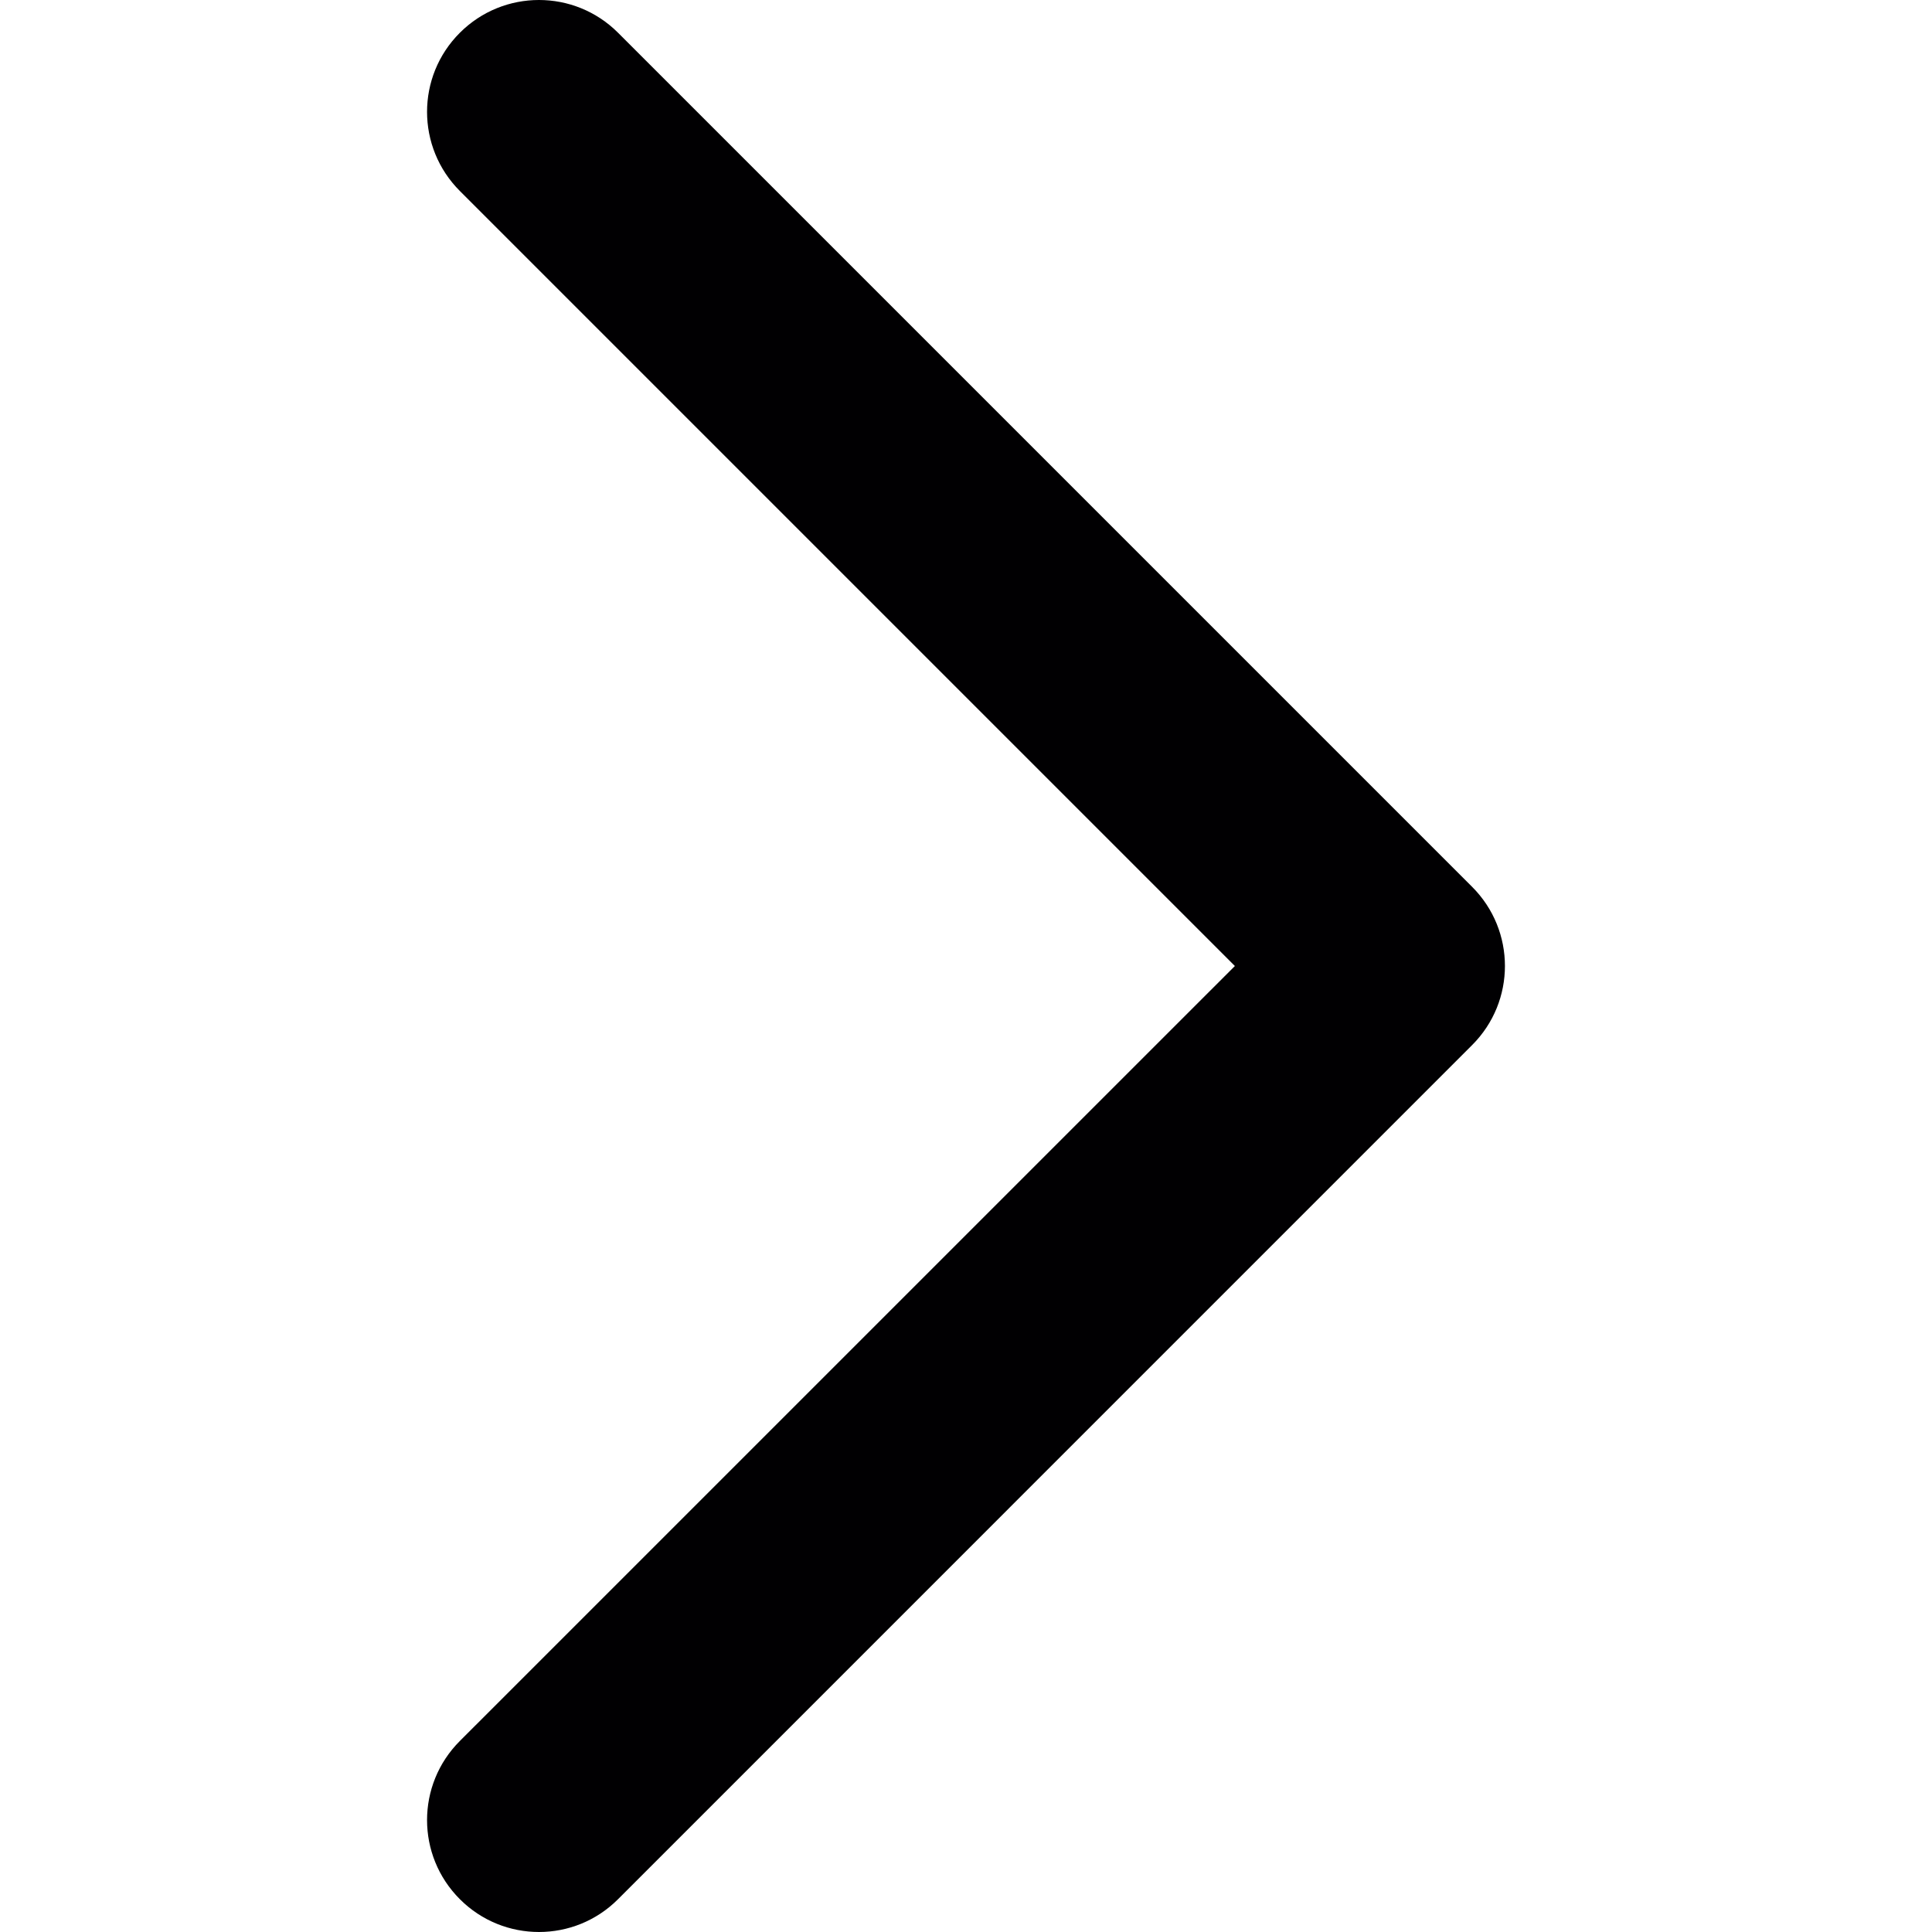
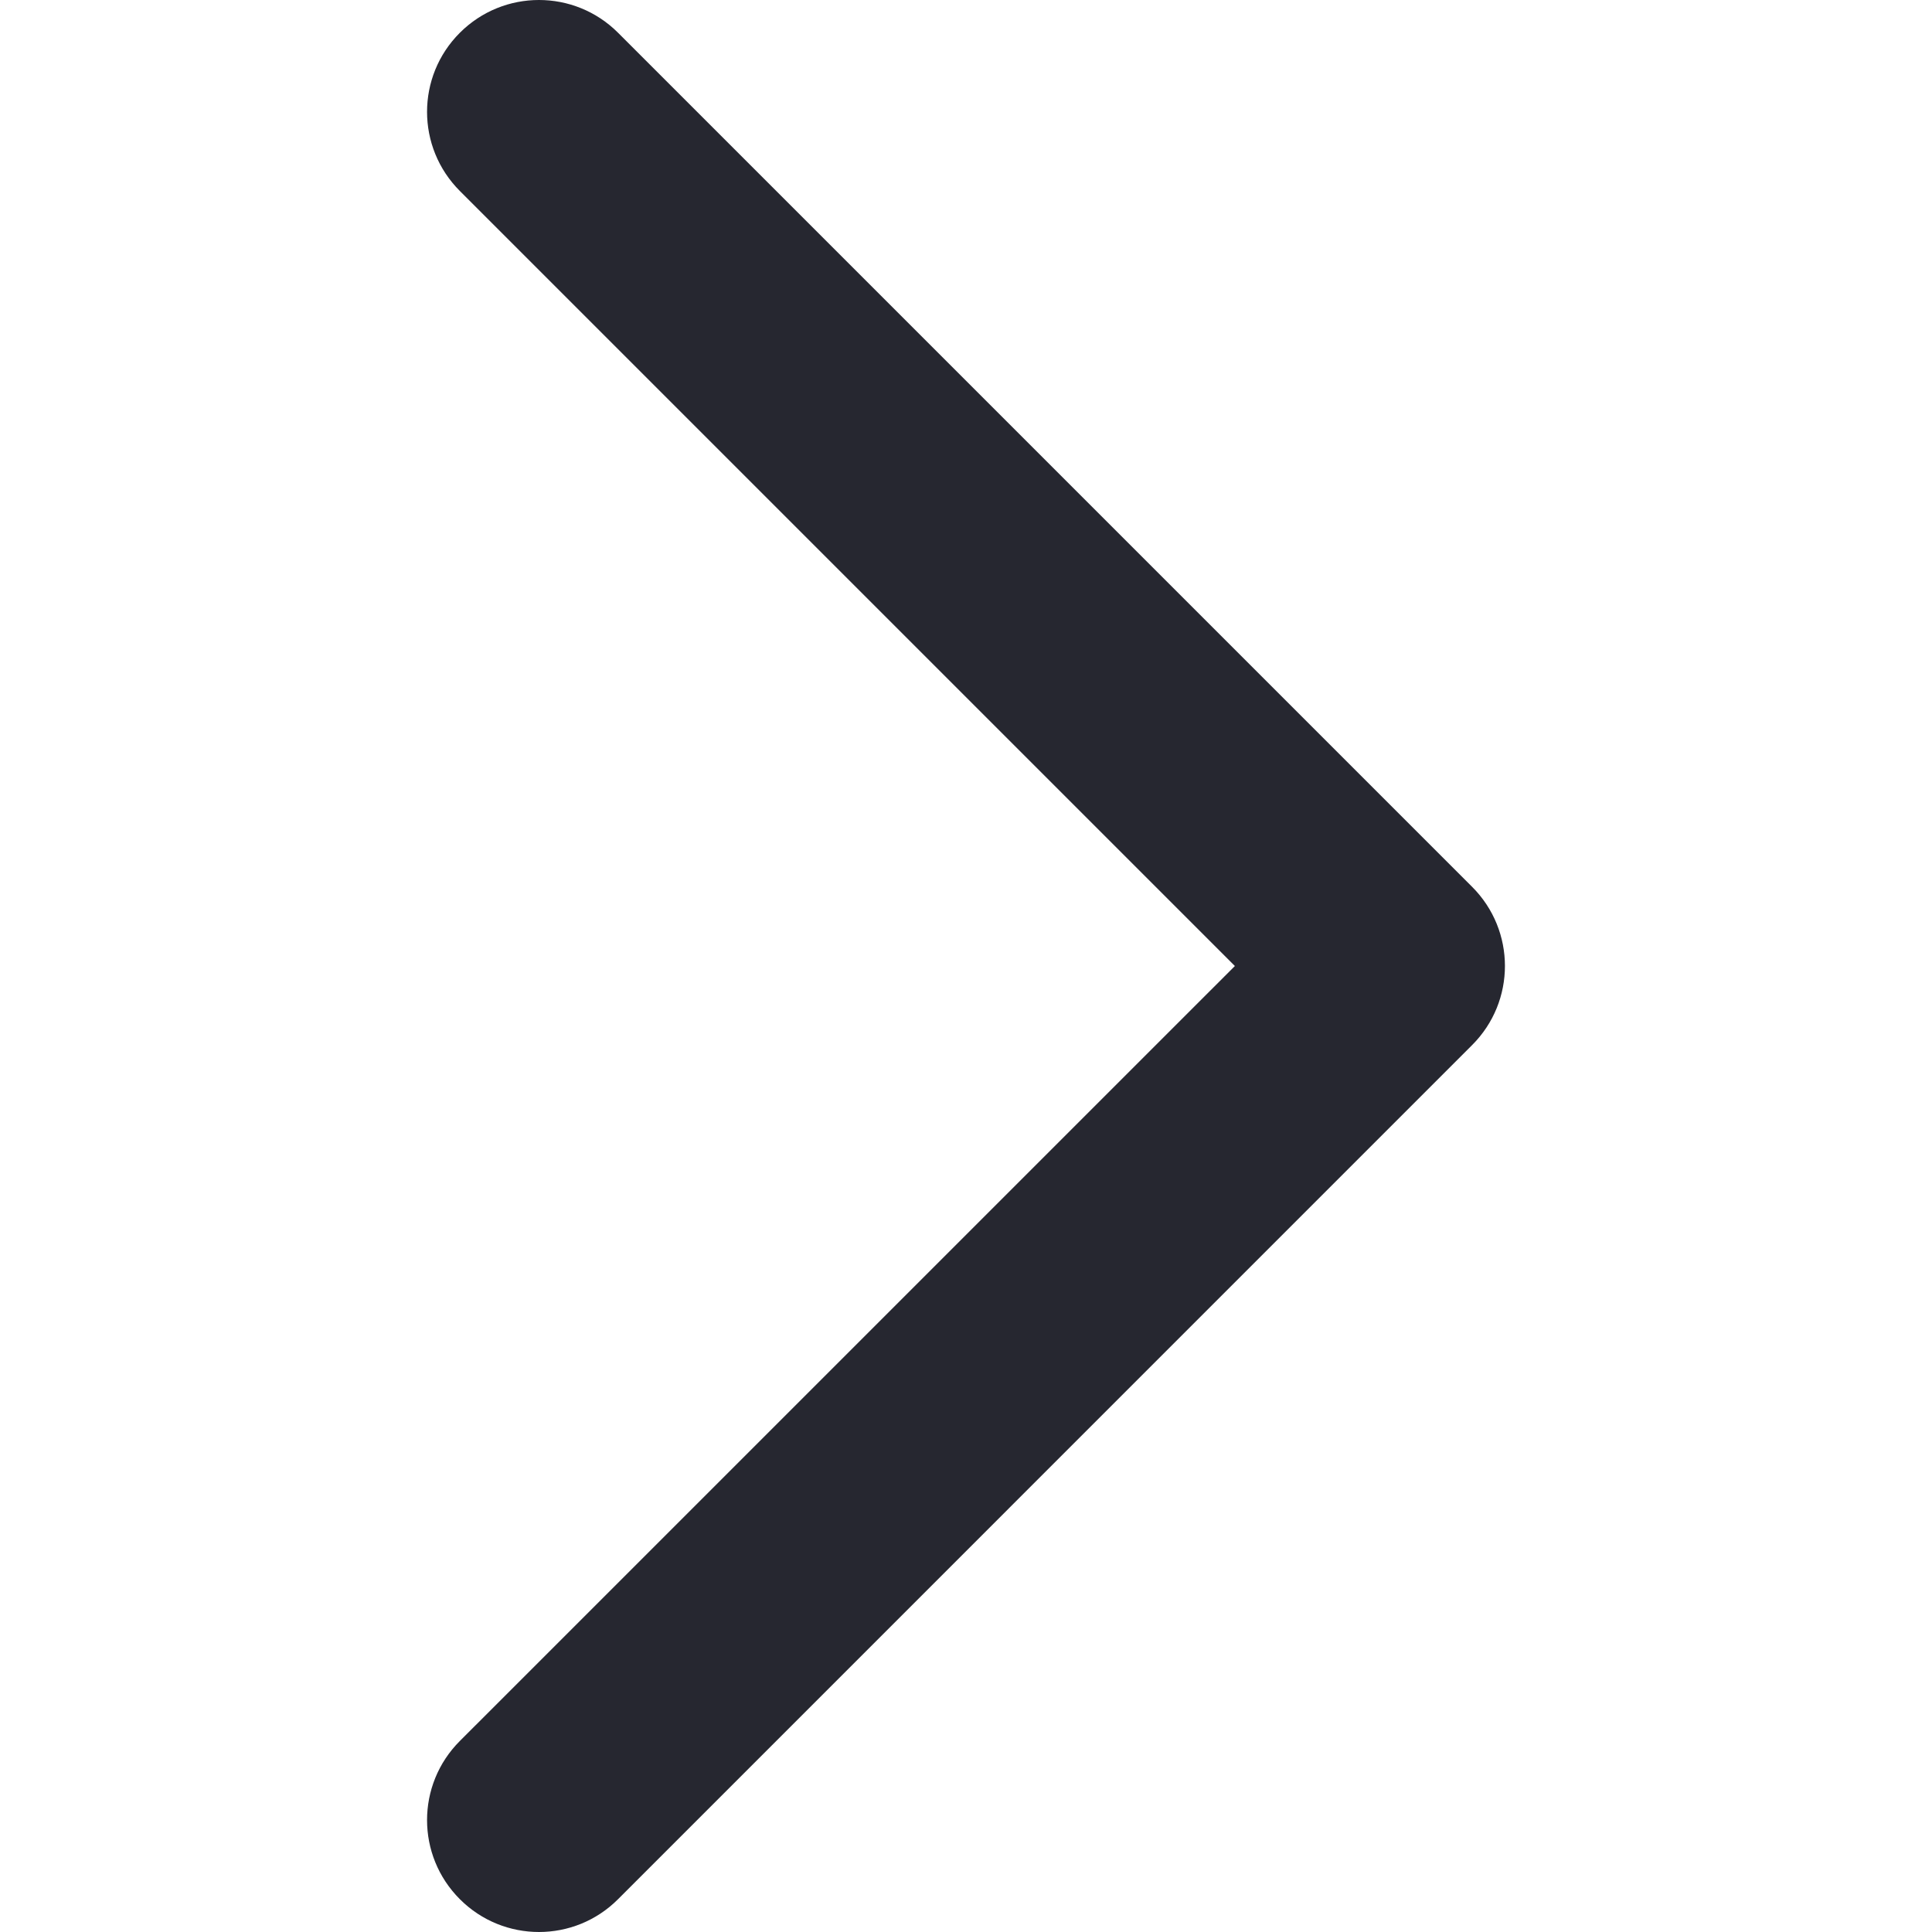
<svg xmlns="http://www.w3.org/2000/svg" version="1.1" id="Capa_1" x="0px" y="0px" viewBox="0 0 185.343 185.343" style="enable-background:new 0 0 185.343 185.343;" xml:space="preserve">
  <g>
    <g>
-       <path style="fill:#010002;" d="M51.707,185.343c-2.741,0-5.493-1.044-7.593-3.149c-4.194-4.194-4.194-10.981,0-15.175    l74.352-74.347L44.114,18.32c-4.194-4.194-4.194-10.987,0-15.175c4.194-4.194,10.987-4.194,15.18,0l81.934,81.934    c4.194,4.194,4.194,10.987,0,15.175l-81.934,81.939C57.201,184.293,54.454,185.343,51.707,185.343z" />
+       <path style="fill:#262730;" d="M51.707,185.343c-2.741,0-5.493-1.044-7.593-3.149c-4.194-4.194-4.194-10.981,0-15.175    l74.352-74.347L44.114,18.32c-4.194-4.194-4.194-10.987,0-15.175c4.194-4.194,10.987-4.194,15.18,0l81.934,81.934    c4.194,4.194,4.194,10.987,0,15.175l-81.934,81.939C57.201,184.293,54.454,185.343,51.707,185.343z" />
    </g>
  </g>
  <g>
</g>
  <g>
</g>
  <g>
</g>
  <g>
</g>
  <g>
</g>
  <g>
</g>
  <g>
</g>
  <g>
</g>
  <g>
</g>
  <g>
</g>
  <g>
</g>
  <g>
</g>
  <g>
</g>
  <g>
</g>
  <g>
</g>
</svg>
